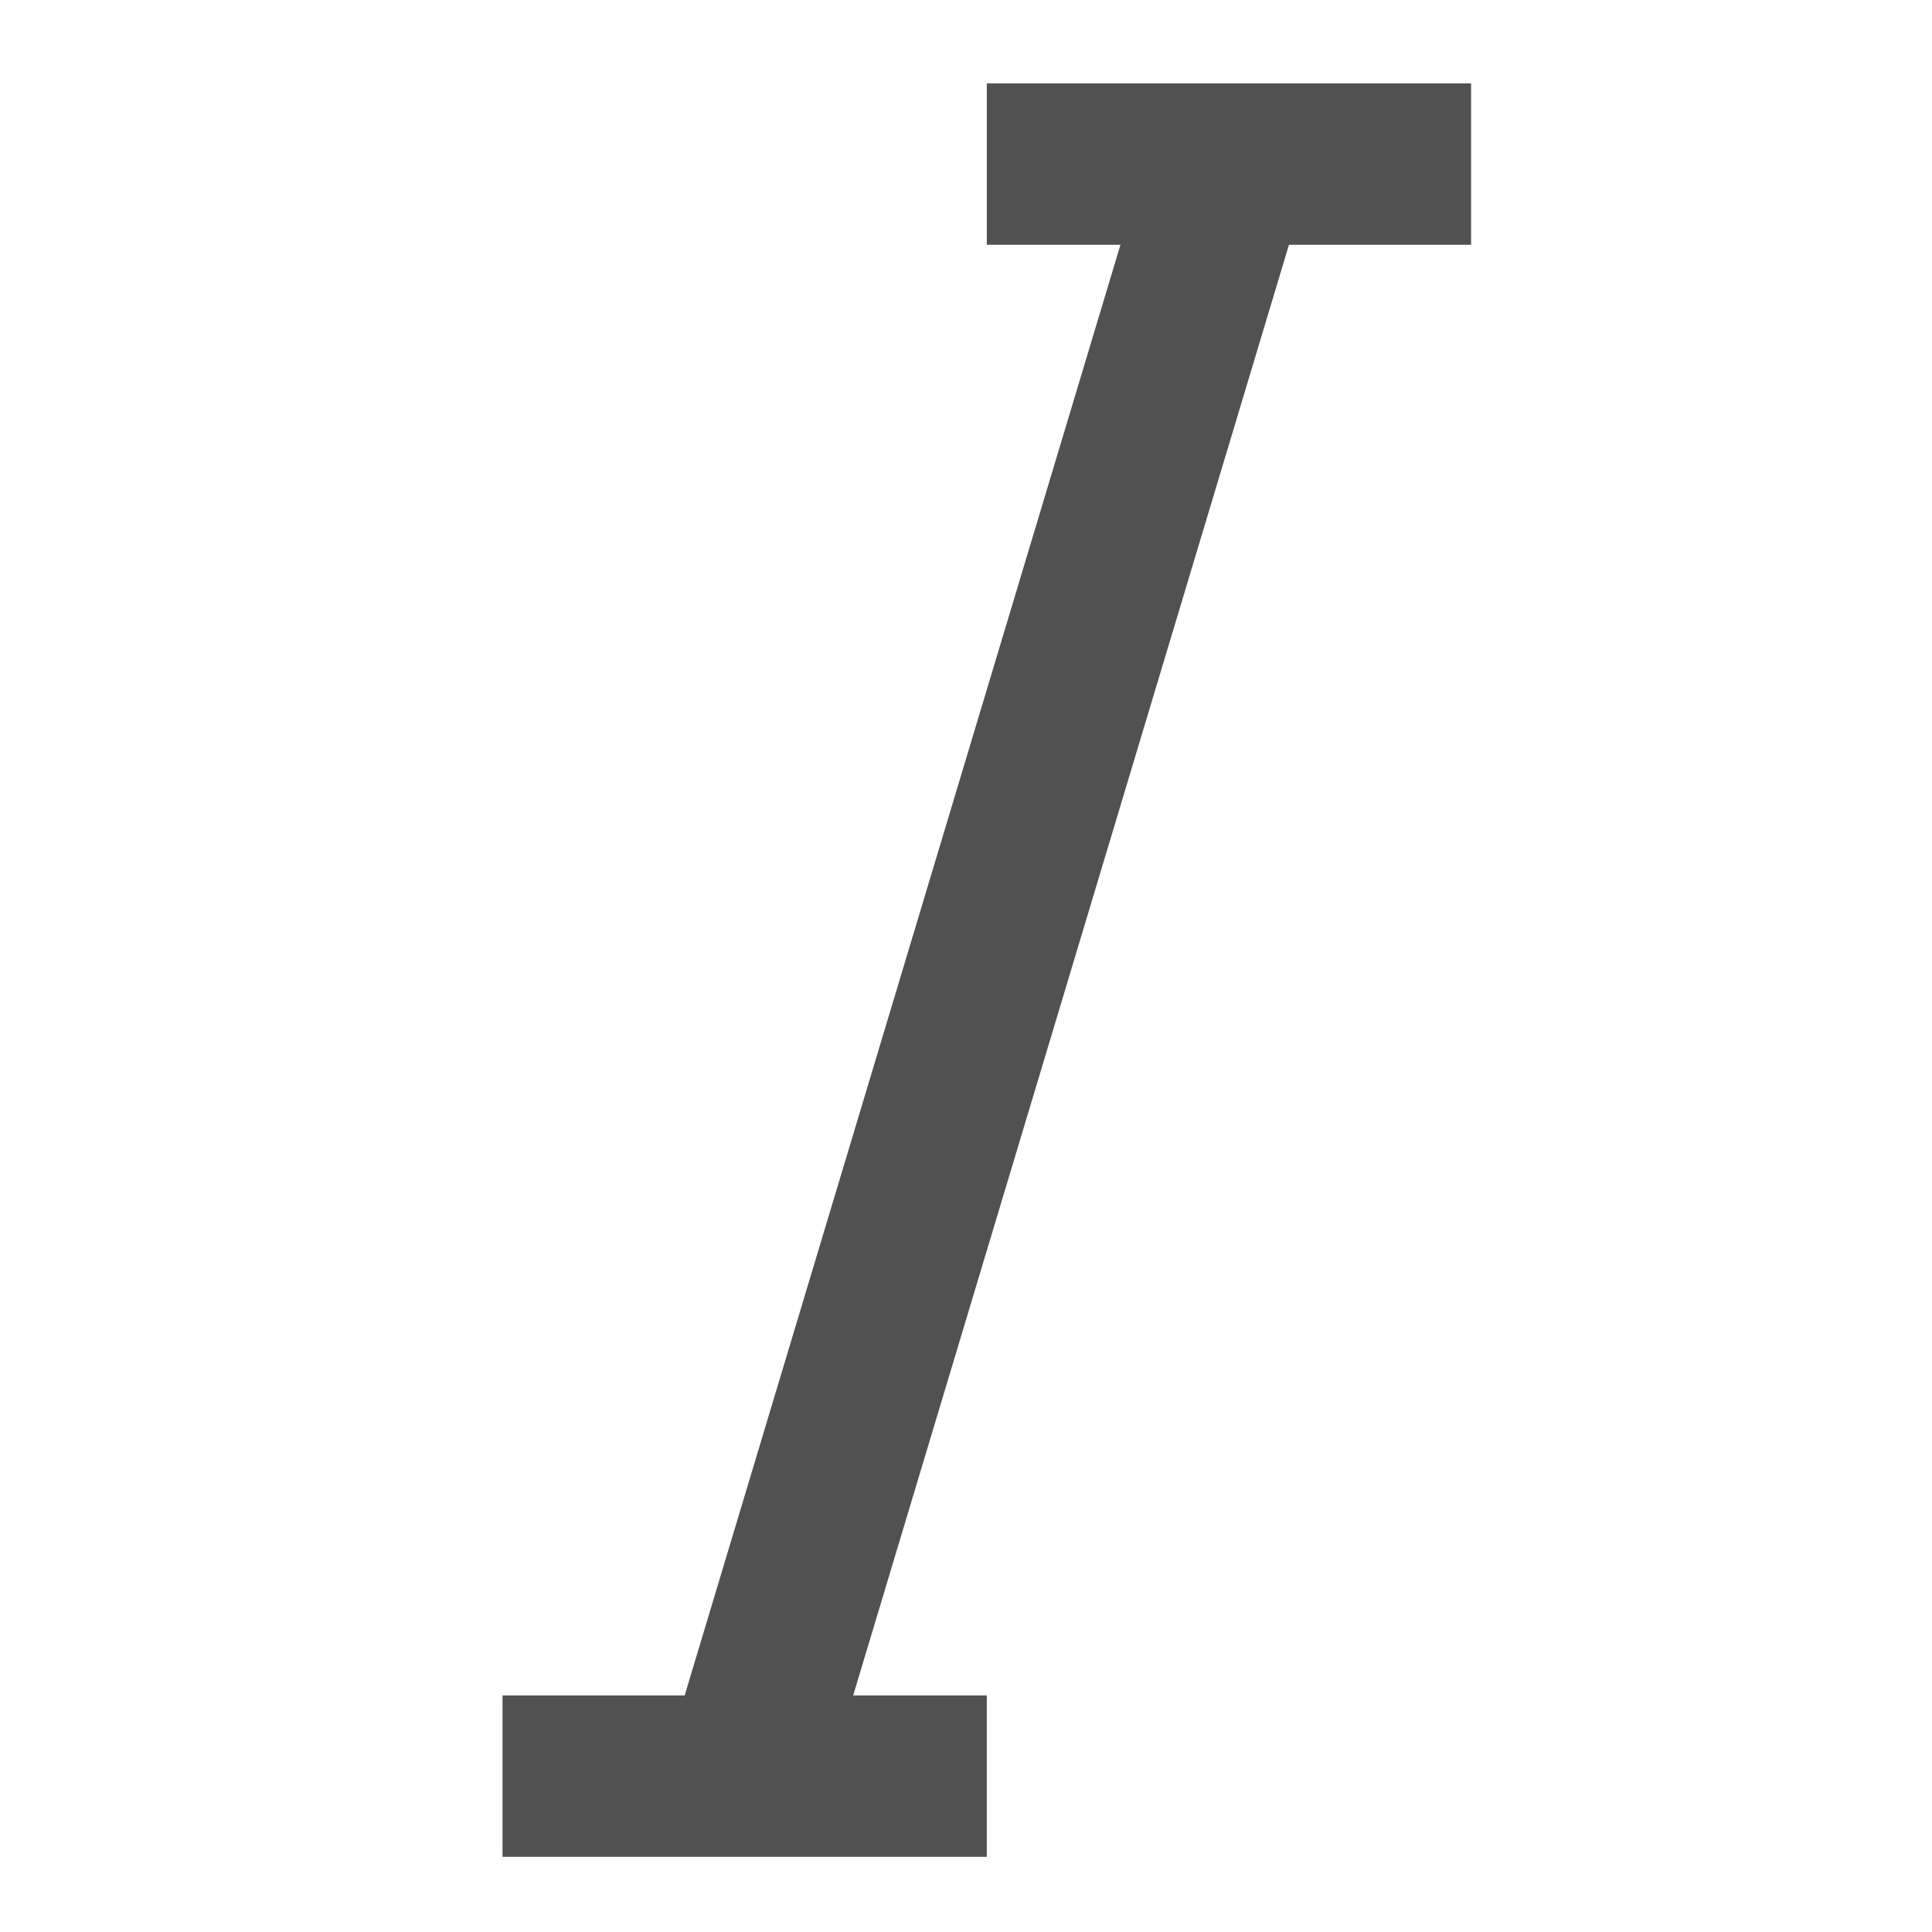
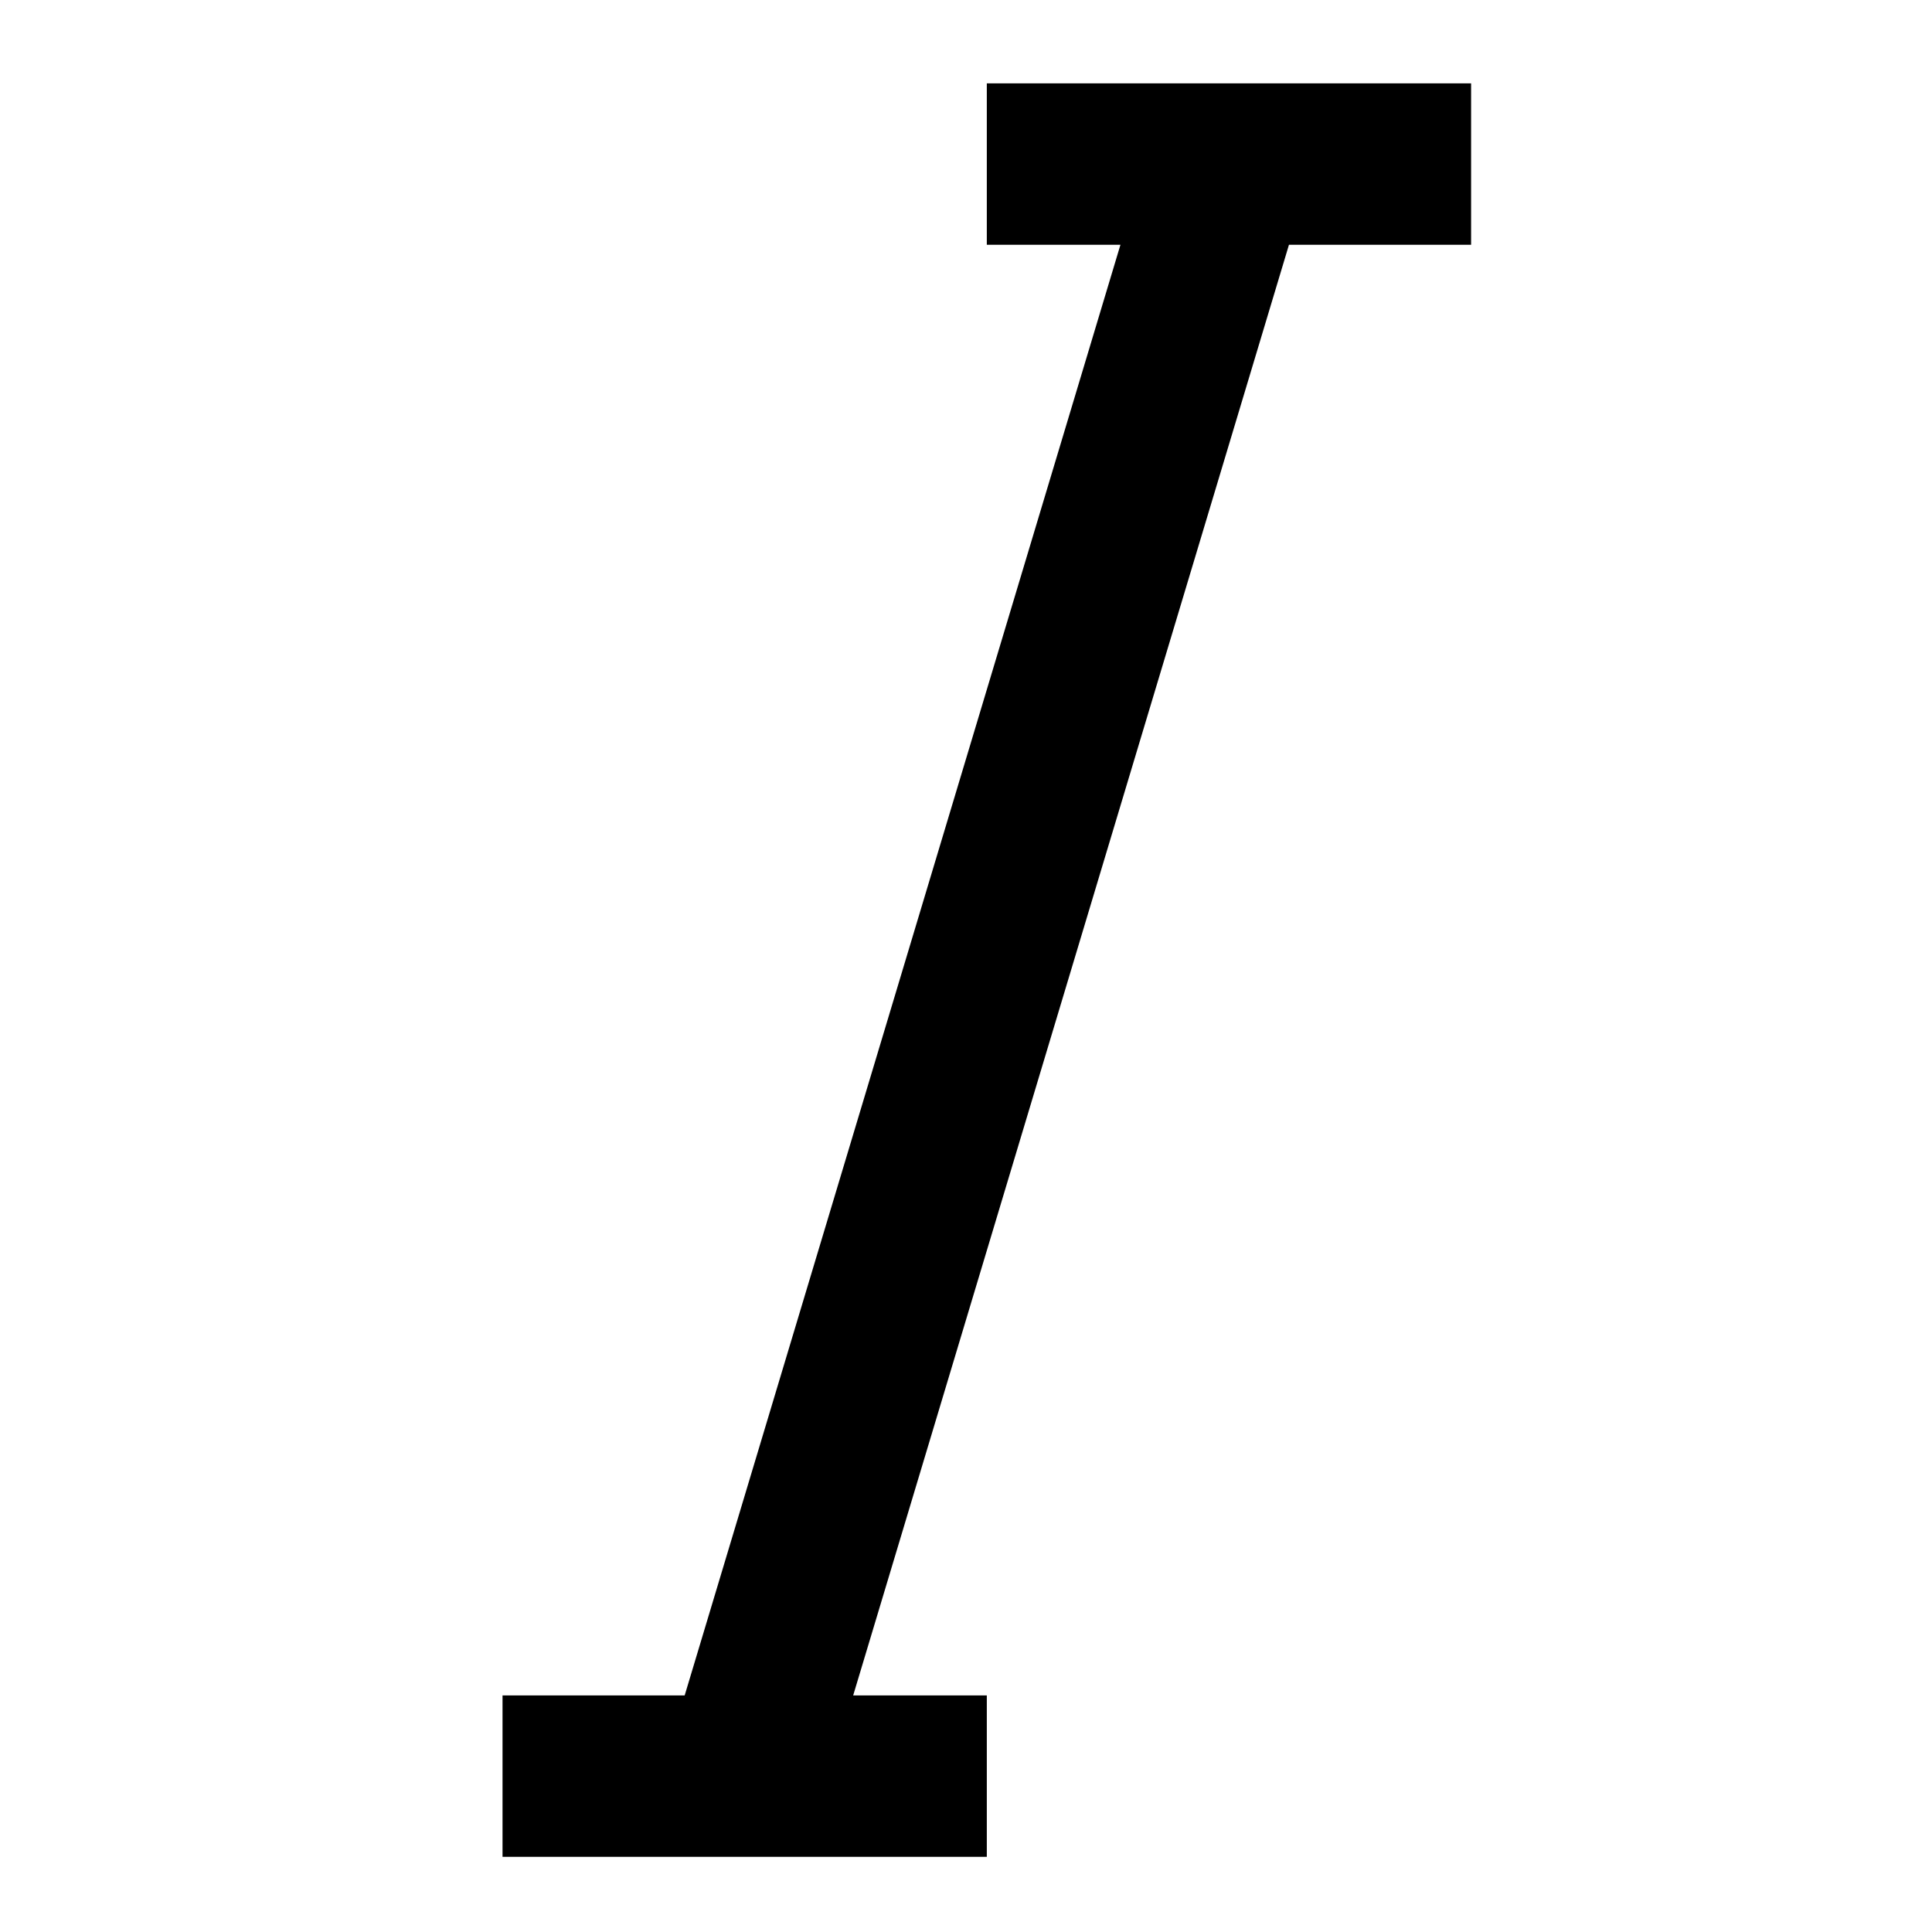
<svg xmlns="http://www.w3.org/2000/svg" class="icon" width="200px" height="200.00px" viewBox="0 0 1024 1024" version="1.1">
-   <path fill="#515151" d="M779.71 129.73V44.17H523.03v85.56h70.83L362.89 898.61h-96.54v85.56h256.68v-85.56H452.2l230.98-768.88z" />
+   <path d="M779.71 129.73V44.17H523.03v85.56h70.83L362.89 898.61h-96.54v85.56h256.68v-85.56H452.2l230.98-768.88z" />
</svg>
